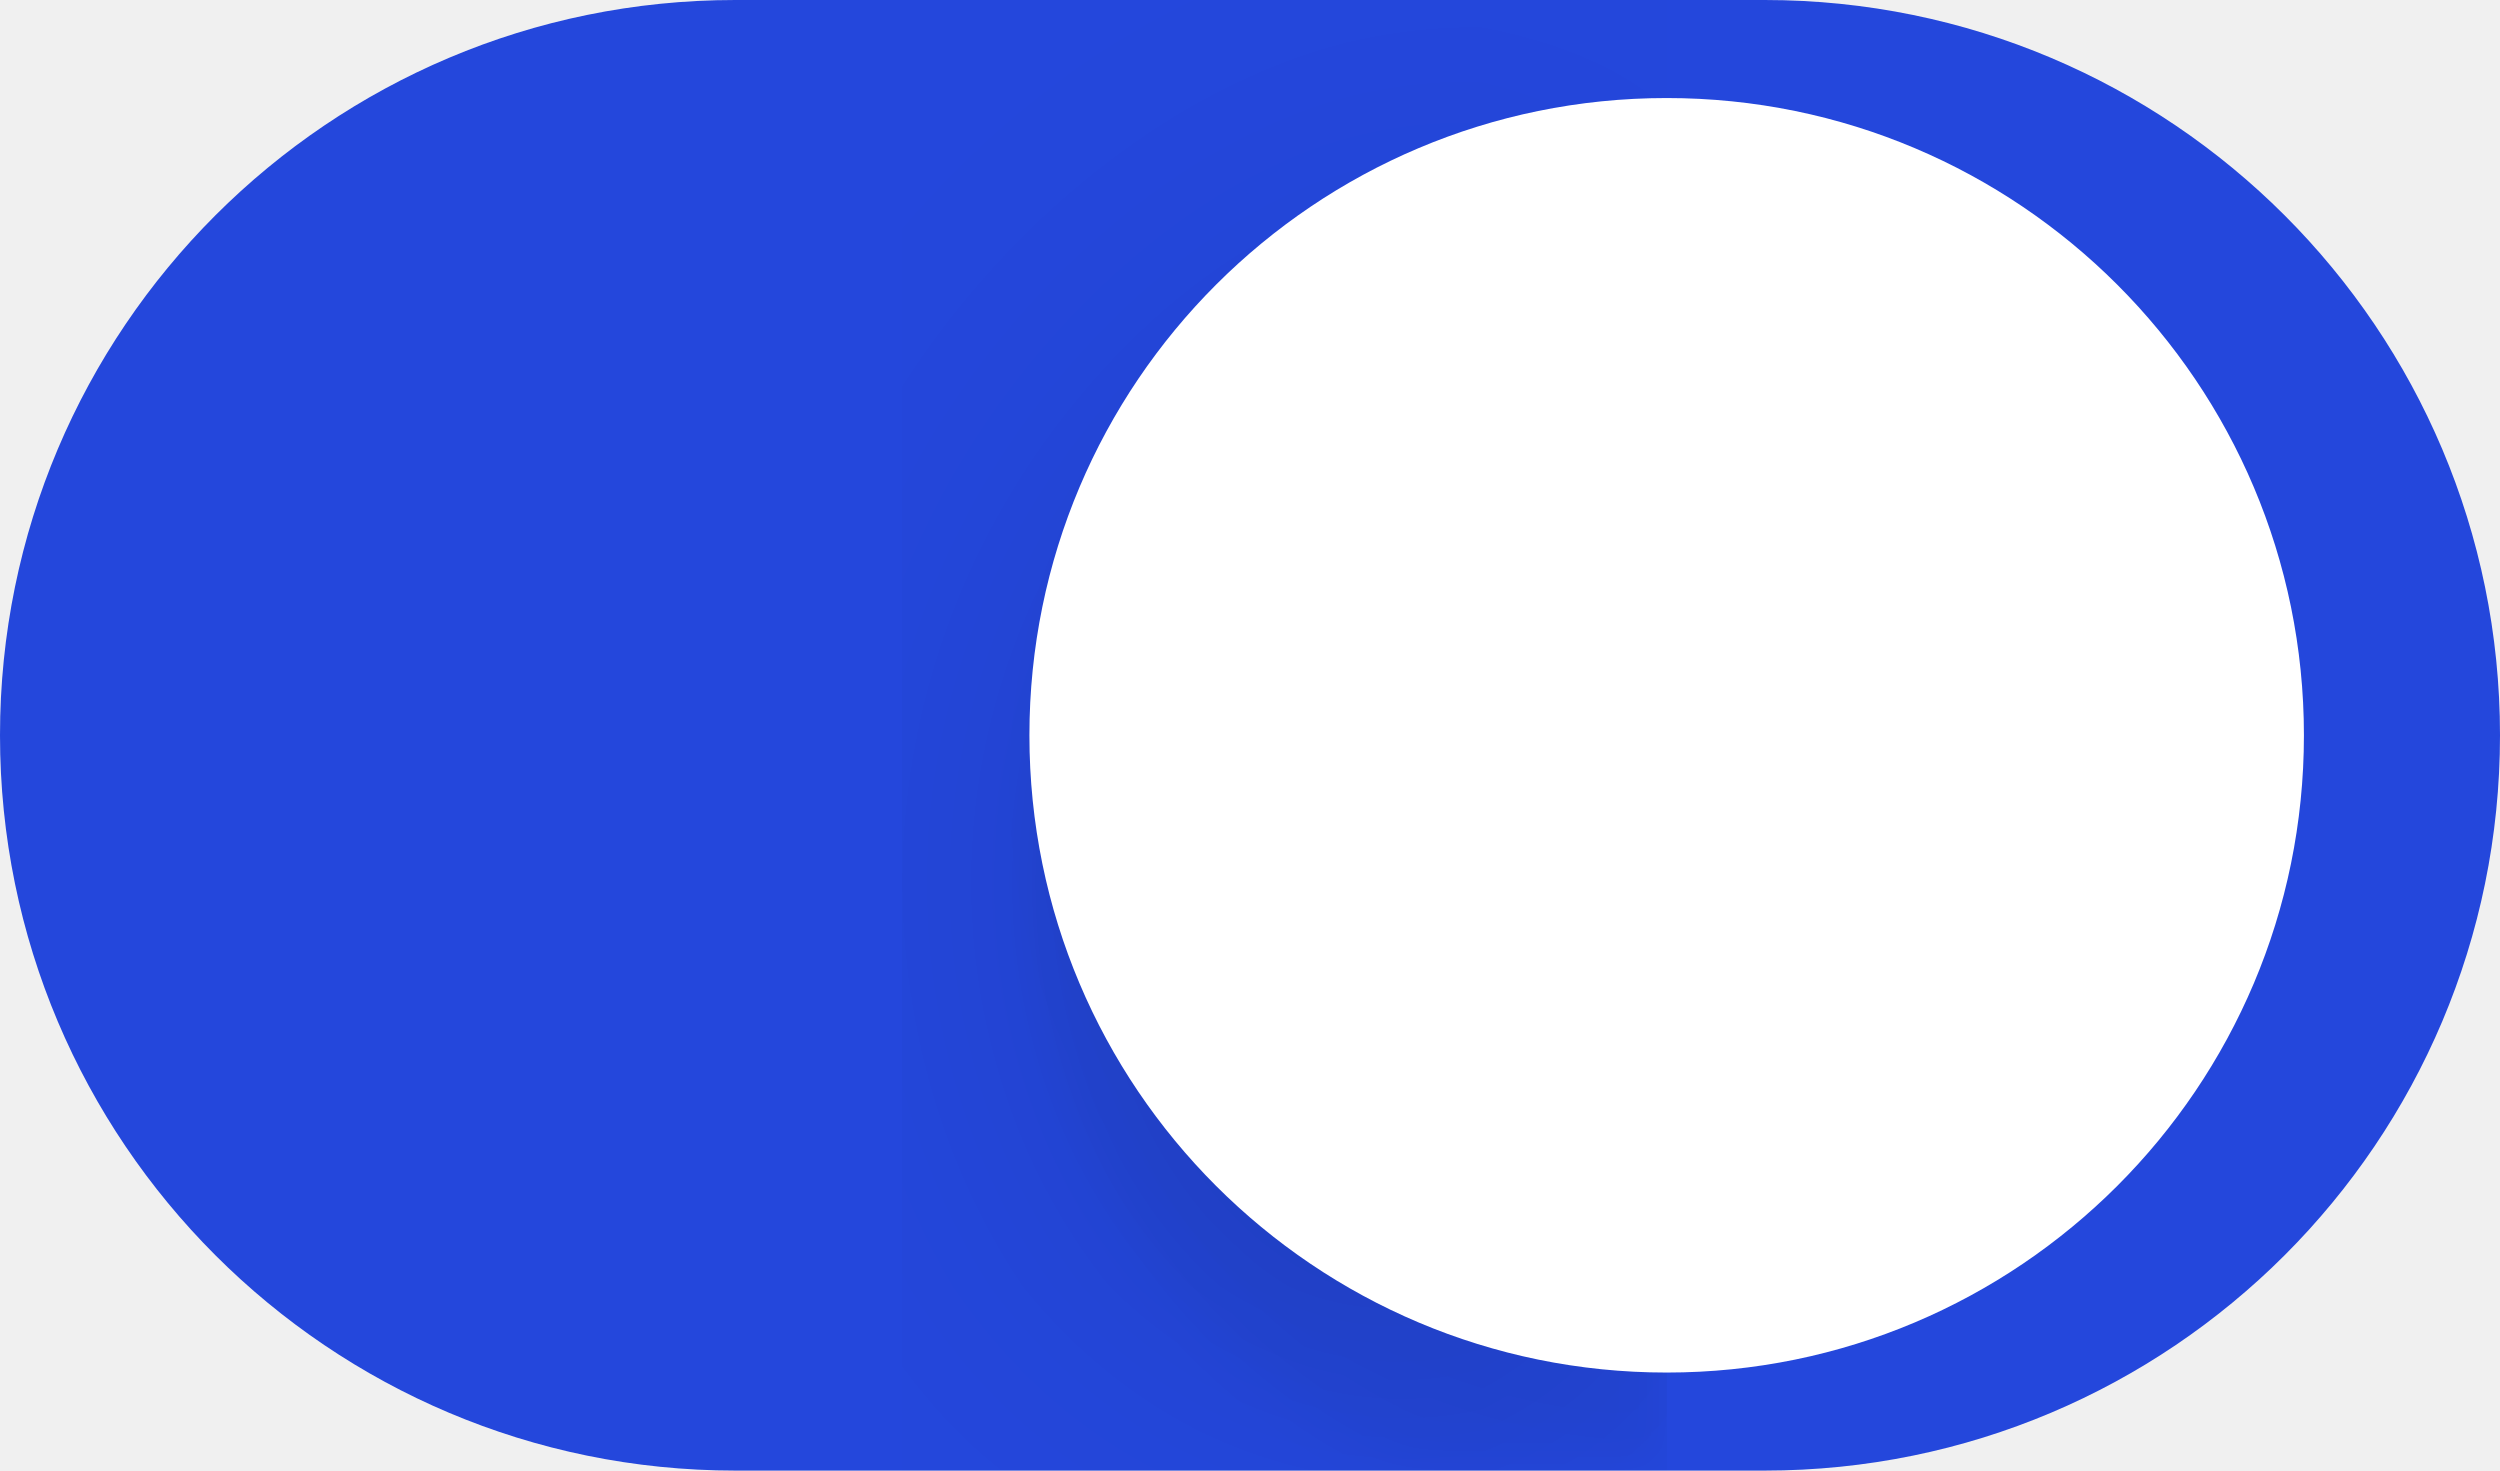
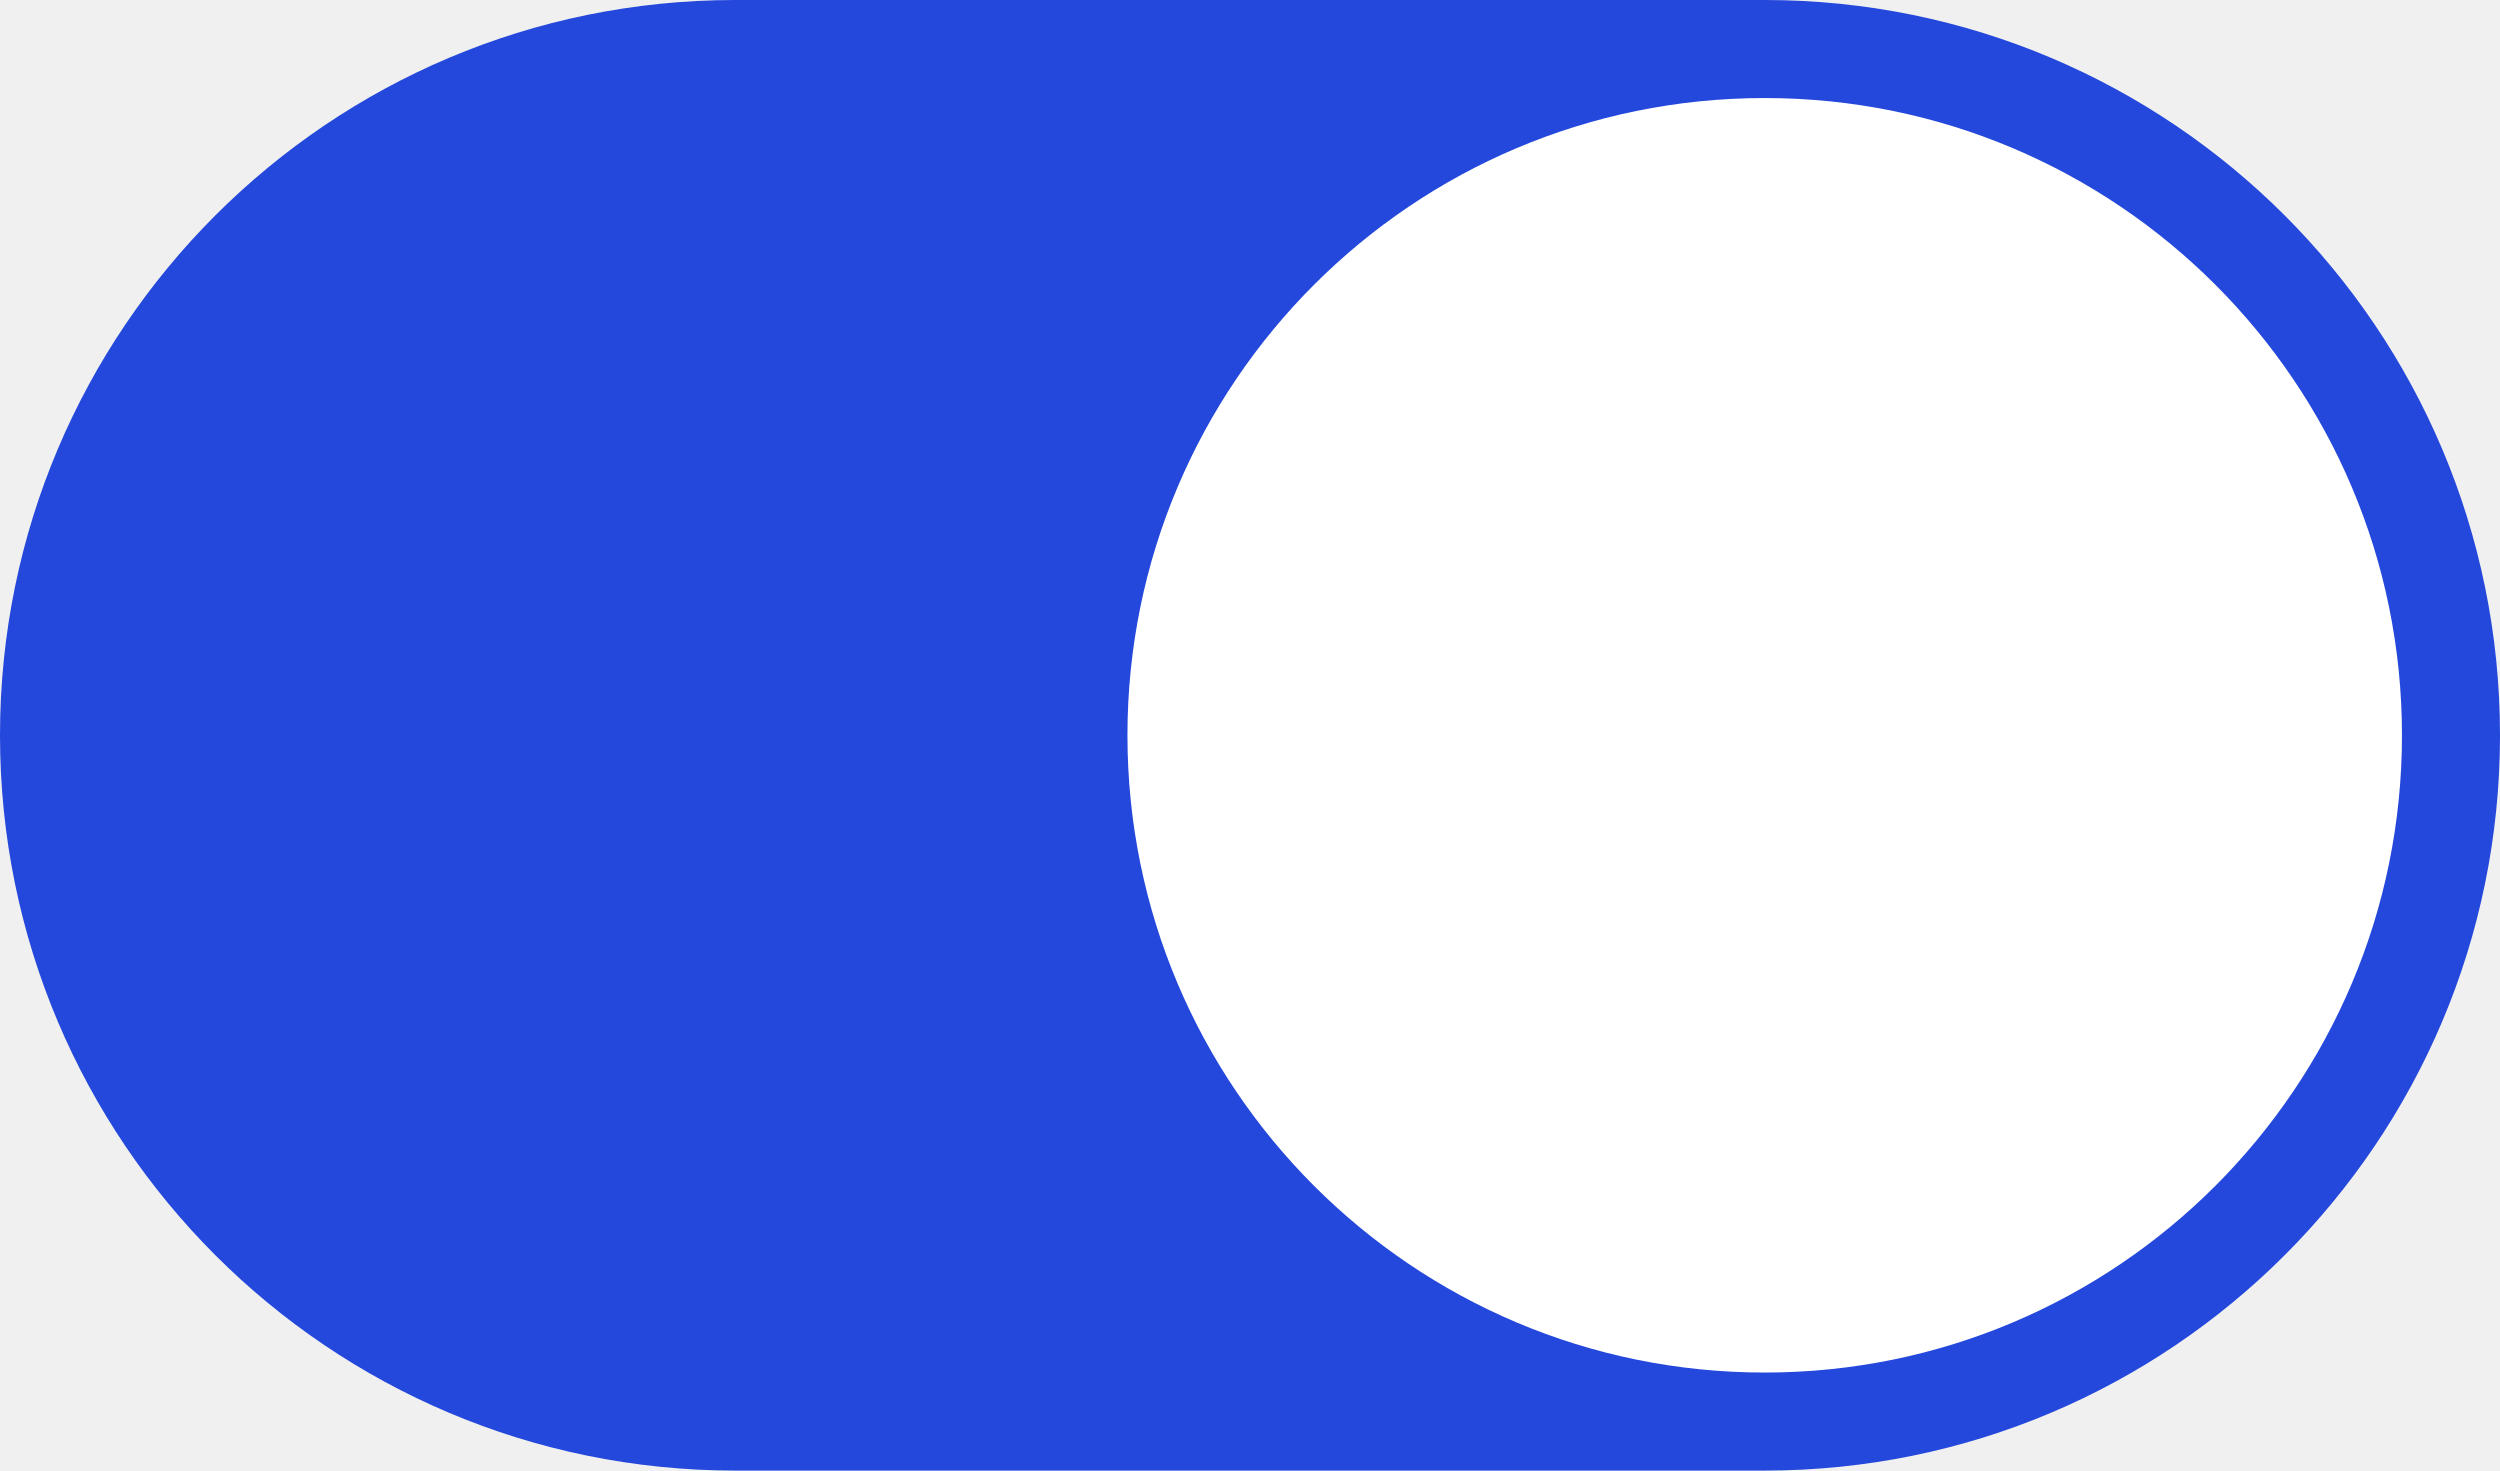
<svg xmlns="http://www.w3.org/2000/svg" width="51" height="30" viewBox="0 0 51 30">
-   <defs>
-     <path d="M15 0h21a15 15 0 1 1 0 30H15A15 15 0 1 1 15 0z" id="a" />
-     <path d="M34 2a13 13 0 1 1 0 26 13 13 0 0 1 0-26z" id="d" />
-     <filter id="c" x="-50%" y="-50%" width="100%" height="200%">
-       <feOffset dy="3" in="SourceAlpha" result="shadowOffsetOuter1" />
-       <feGaussianBlur stdDeviation=".5" in="shadowOffsetOuter1" result="shadowBlurOuter1" />
-       <feColorMatrix values="0 0 0 0 0 0 0 0 0 0 0 0 0 0 0 0 0 0 0.03 0" in="shadowBlurOuter1" result="shadowMatrixOuter1" />
-       <feOffset dy="1" in="SourceAlpha" result="shadowOffsetOuter2" />
-       <feGaussianBlur stdDeviation=".5" in="shadowOffsetOuter2" result="shadowBlurOuter2" />
-       <feColorMatrix values="0 0 0 0 0 0 0 0 0 0 0 0 0 0 0 0 0 0 0.01 0" in="shadowBlurOuter2" result="shadowMatrixOuter2" />
-       <feOffset dy="3" in="SourceAlpha" result="shadowOffsetOuter3" />
-       <feGaussianBlur stdDeviation="4" in="shadowOffsetOuter3" result="shadowBlurOuter3" />
-       <feColorMatrix values="0 0 0 0 0 0 0 0 0 0 0 0 0 0 0 0 0 0 0.1 0" in="shadowBlurOuter3" result="shadowMatrixOuter3" />
-       <feMerge>
-         <feMergeNode in="shadowMatrixOuter1" />
-         <feMergeNode in="shadowMatrixOuter2" />
-         <feMergeNode in="shadowMatrixOuter3" />
-       </feMerge>
-     </filter>
-   </defs>
-   <g fill="none" fill-rule="evenodd">
-     <mask id="b" fill="#fff">
-       <use href="#a" />
-     </mask>
-     <use fill="#2447DC" href="#a" />
-     <g mask="url(#b)">
-       <use fill="#000" filter="url(#c)" href="#d" />
-       <use fill="#FFF" href="#d" />
-     </g>
-   </g>
+   <rect x="0" y="0" width="51" height="30" rx="15" fill="#2447DC" />
+   <circle cx="36" cy="15" r="13" fill="#FFF" />
</svg>
